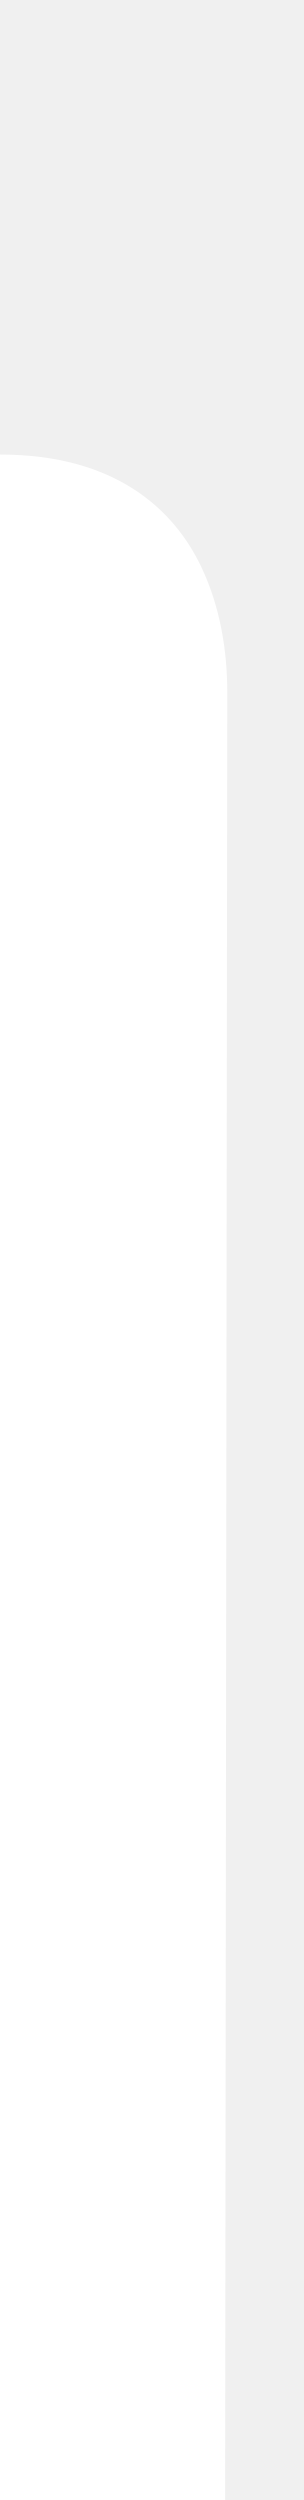
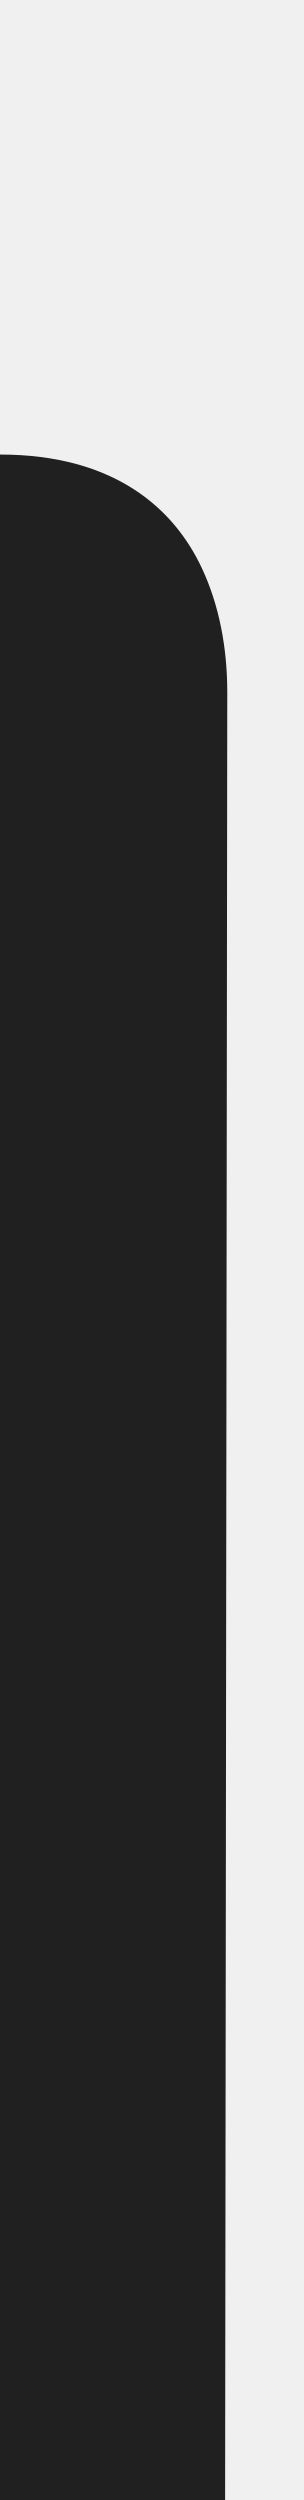
- <svg xmlns="http://www.w3.org/2000/svg" version="1.1" id="Layer_1" x="0px" y="0px" width="4px" height="33px" viewBox="0 0 4 33" enable-background="new 0 0 4 33" xml:space="preserve">
-   <defs id="defs9" />
-   <path d="M 2.969,35 3,9.139 C 3,8.57 2.9,7.999 2.662,7.494 2.299,6.722 1.522,6 0,6 0,6 0,15.667 0,20.5 0,25.333 0,35 0,35 Z" id="path5" style="fill:#ffffff" />
-   <rect style="fill:#ffffff;fill-opacity:1;fill-rule:evenodd;stroke:none;stroke-width:1px;stroke-linecap:butt;stroke-linejoin:miter;stroke-opacity:1" id="rect3341" width="1" height="29" x="-1" y="6" />
+ <svg xmlns="http://www.w3.org/2000/svg" width="100%" height="100%" viewBox="0 0 4 33" version="1.1" xml:space="preserve" style="fill-rule:evenodd;clip-rule:evenodd;stroke-linejoin:round;stroke-miterlimit:1.414;">
+   <path id="path5" d="M2.969,35l0.031,-25.861c0,-0.569 -0.1,-1.14 -0.338,-1.645c-0.363,-0.772 -1.14,-1.494 -2.662,-1.494l0,29l2.969,0Z" style="fill:#202020;fill-rule:nonzero;" />
+   <rect id="rect3341" x="-1" y="6" width="1" height="29" style="fill:#fff;" />
</svg>
